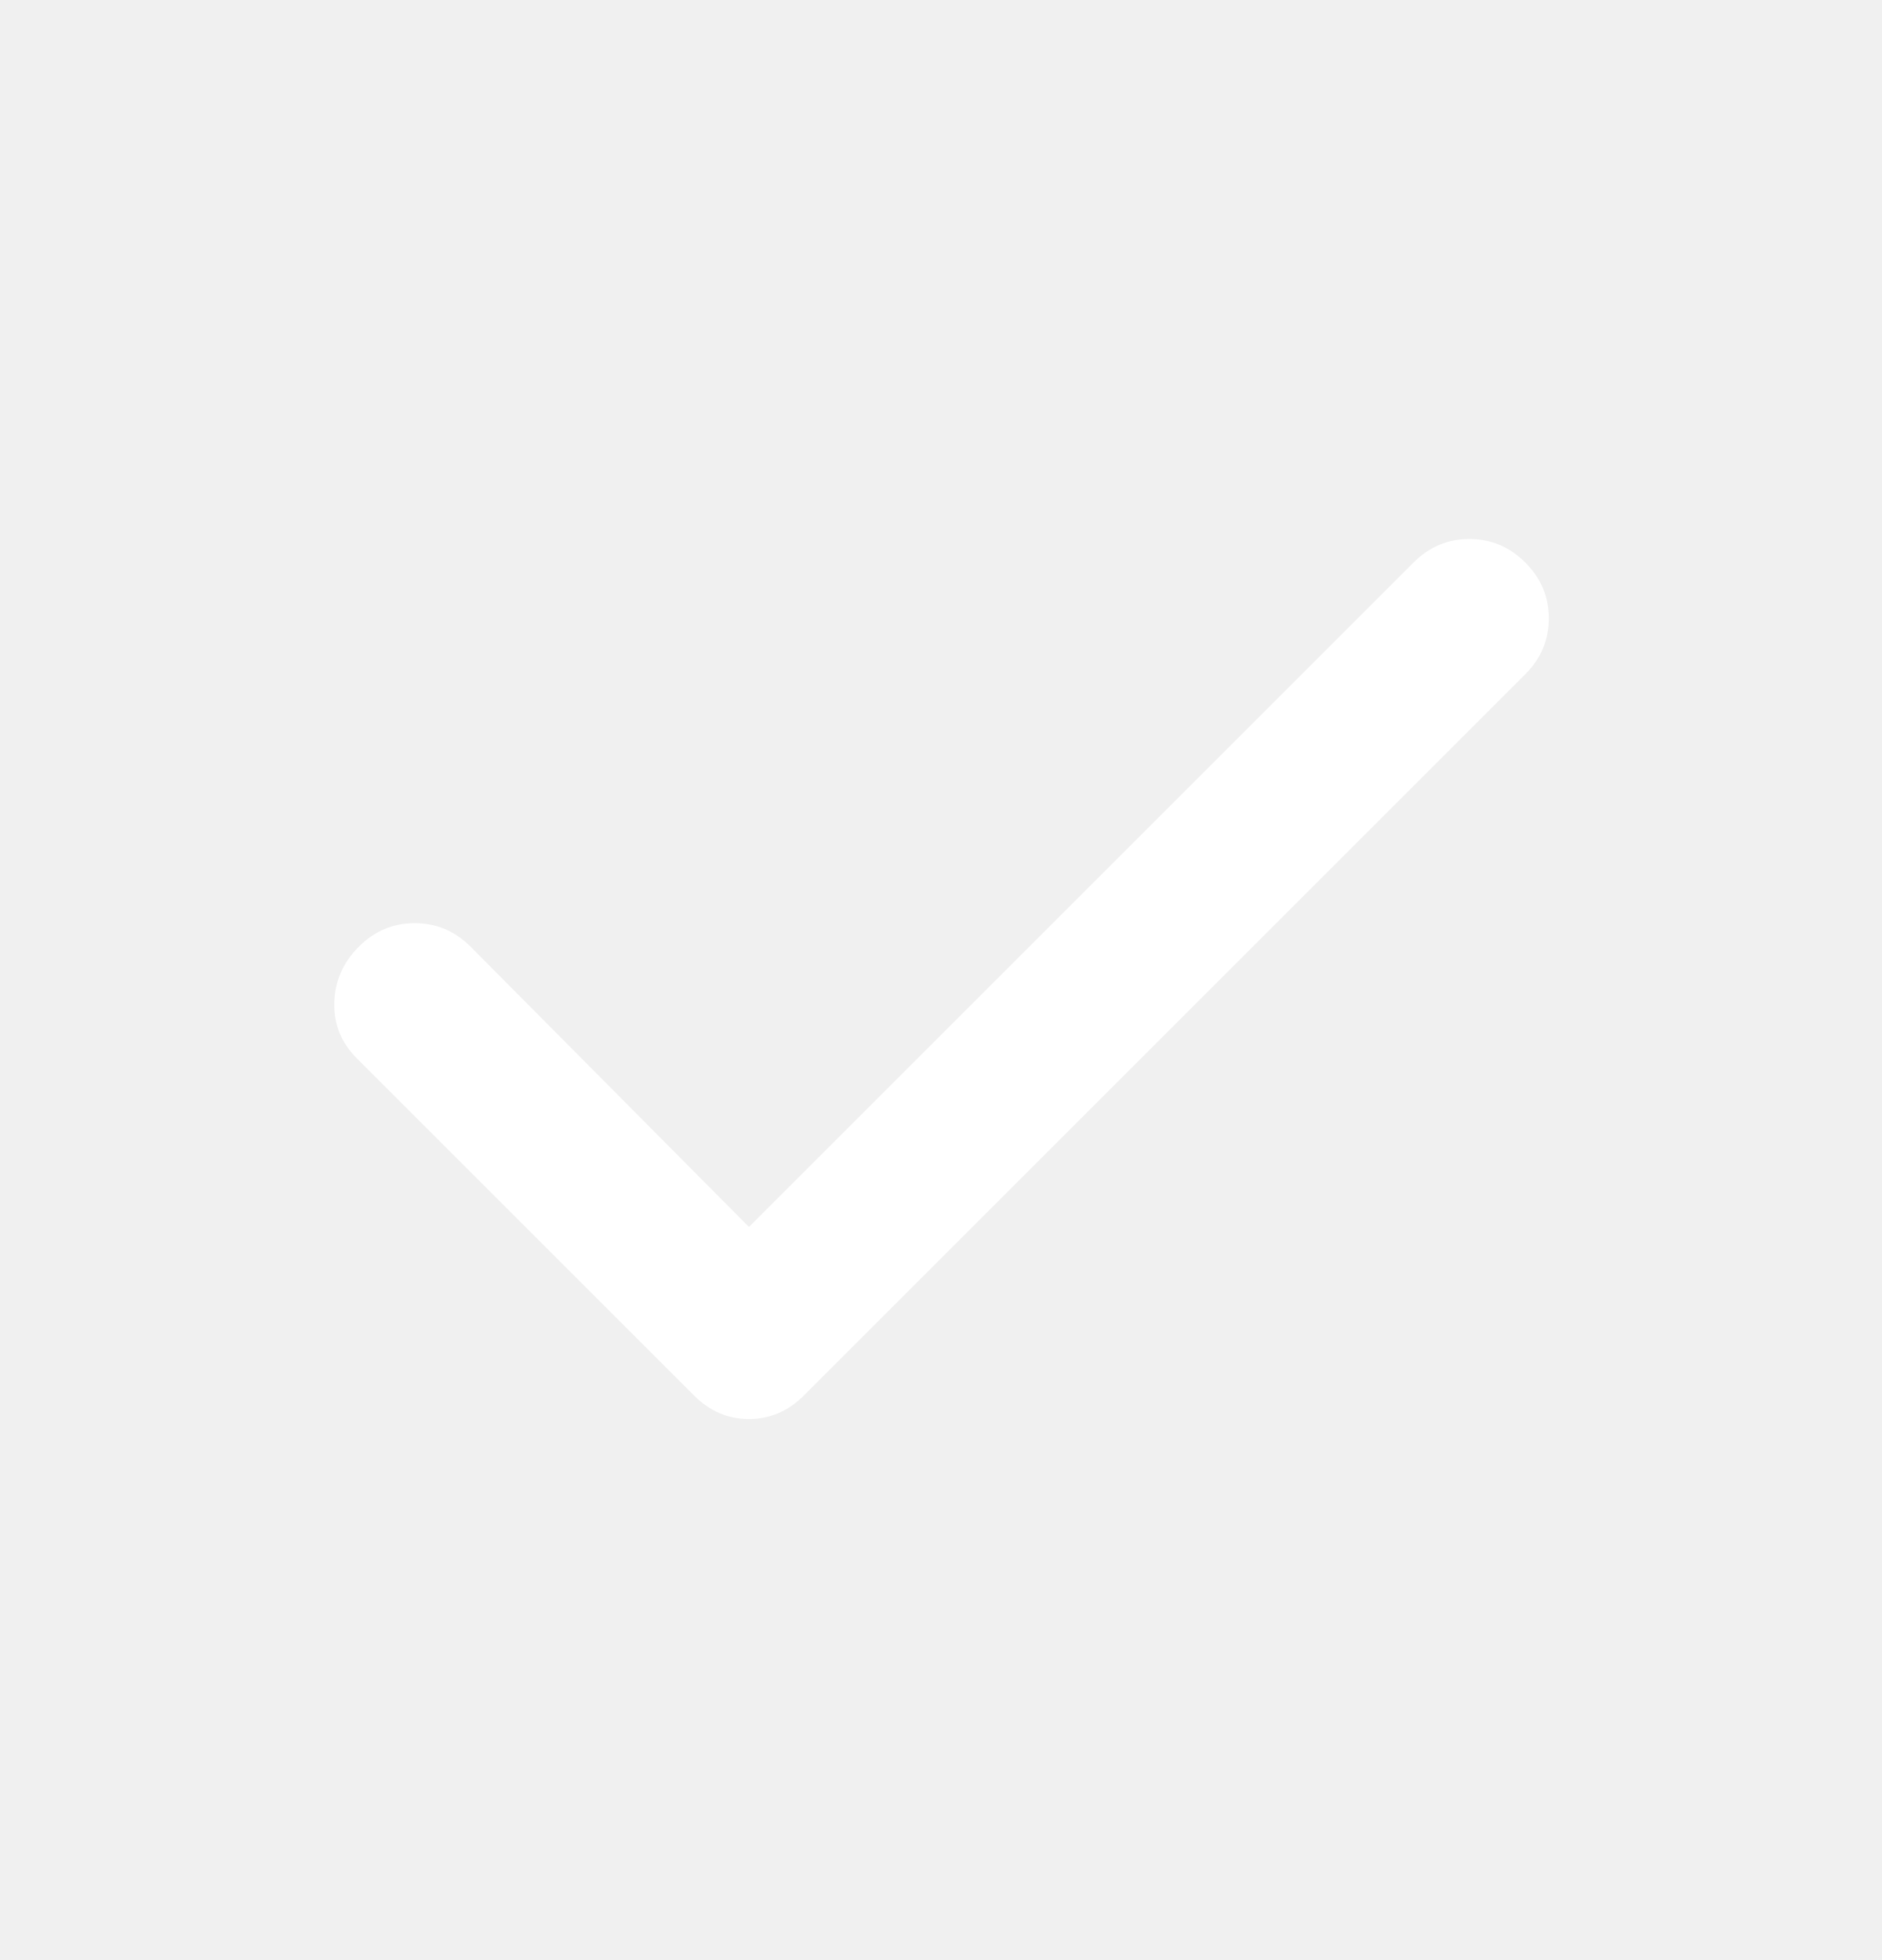
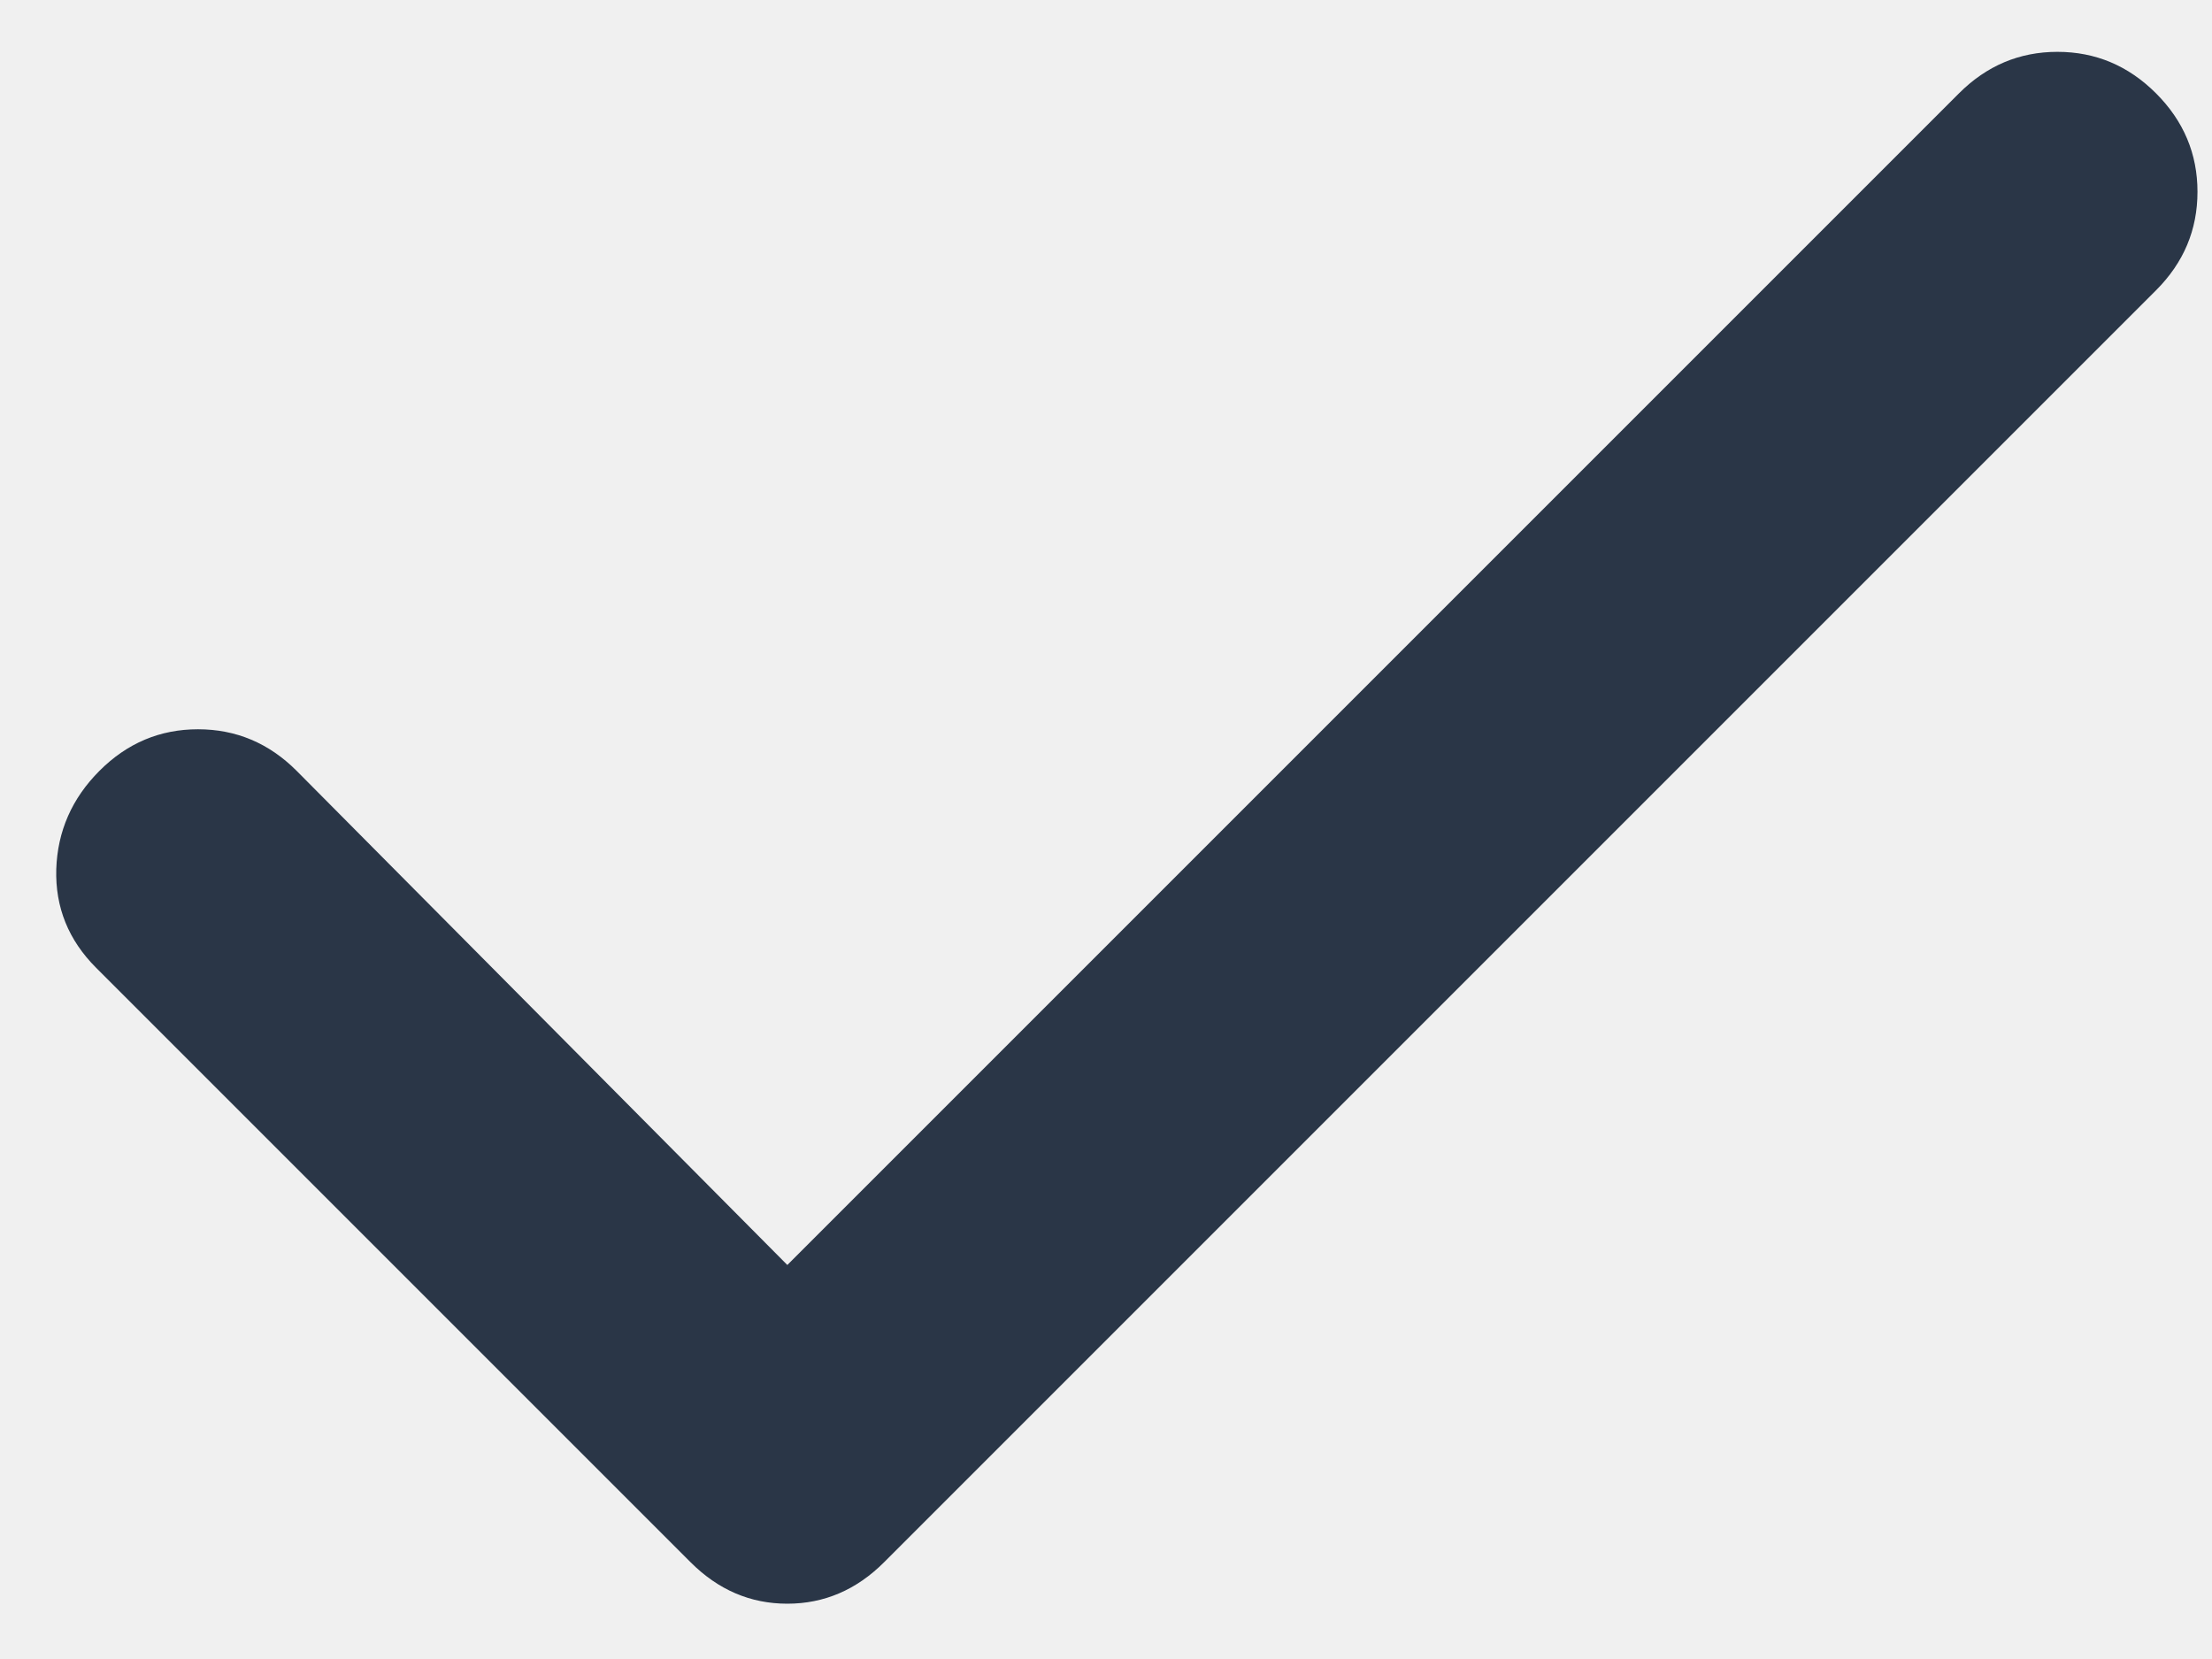
- <svg xmlns="http://www.w3.org/2000/svg" width="24" height="25" viewBox="0 0 24 25" fill="none">
-   <mask id="mask0_128709_3981" style="mask-type:alpha" maskUnits="userSpaceOnUse" x="0" y="0" width="24" height="25">
-     <rect y="0.5" width="24" height="24" fill="#D9D9D9" />
-   </mask>
-   <g mask="url(#mask0_128709_3981)">
-     <path d="M9.551 15.65L18.026 7.175C18.226 6.975 18.463 6.875 18.738 6.875C19.013 6.875 19.251 6.975 19.451 7.175C19.651 7.375 19.751 7.612 19.751 7.888C19.751 8.162 19.651 8.4 19.451 8.6L10.251 17.8C10.051 18 9.817 18.1 9.551 18.1C9.284 18.1 9.051 18 8.851 17.8L4.551 13.5C4.351 13.3 4.255 13.062 4.263 12.787C4.271 12.512 4.376 12.275 4.576 12.075C4.776 11.875 5.013 11.775 5.288 11.775C5.563 11.775 5.801 11.875 6.001 12.075L9.551 15.65Z" fill="white" />
-   </g>
+ <svg xmlns="http://www.w3.org/2000/svg" width="16" height="12" viewBox="0 0 16 12" fill="none">
+   <path d="M5.695 9.15L14.17 0.675C14.37 0.475 14.607 0.375 14.882 0.375C15.157 0.375 15.395 0.475 15.595 0.675C15.795 0.875 15.895 1.113 15.895 1.387C15.895 1.663 15.795 1.9 15.595 2.1L6.395 11.3C6.195 11.5 5.961 11.6 5.695 11.6C5.428 11.6 5.195 11.5 4.995 11.3L0.695 7C0.495 6.8 0.399 6.562 0.407 6.287C0.416 6.013 0.52 5.775 0.72 5.575C0.92 5.375 1.157 5.275 1.432 5.275C1.707 5.275 1.945 5.375 2.145 5.575L5.695 9.15Z" fill="#2A3647" />
</svg>
